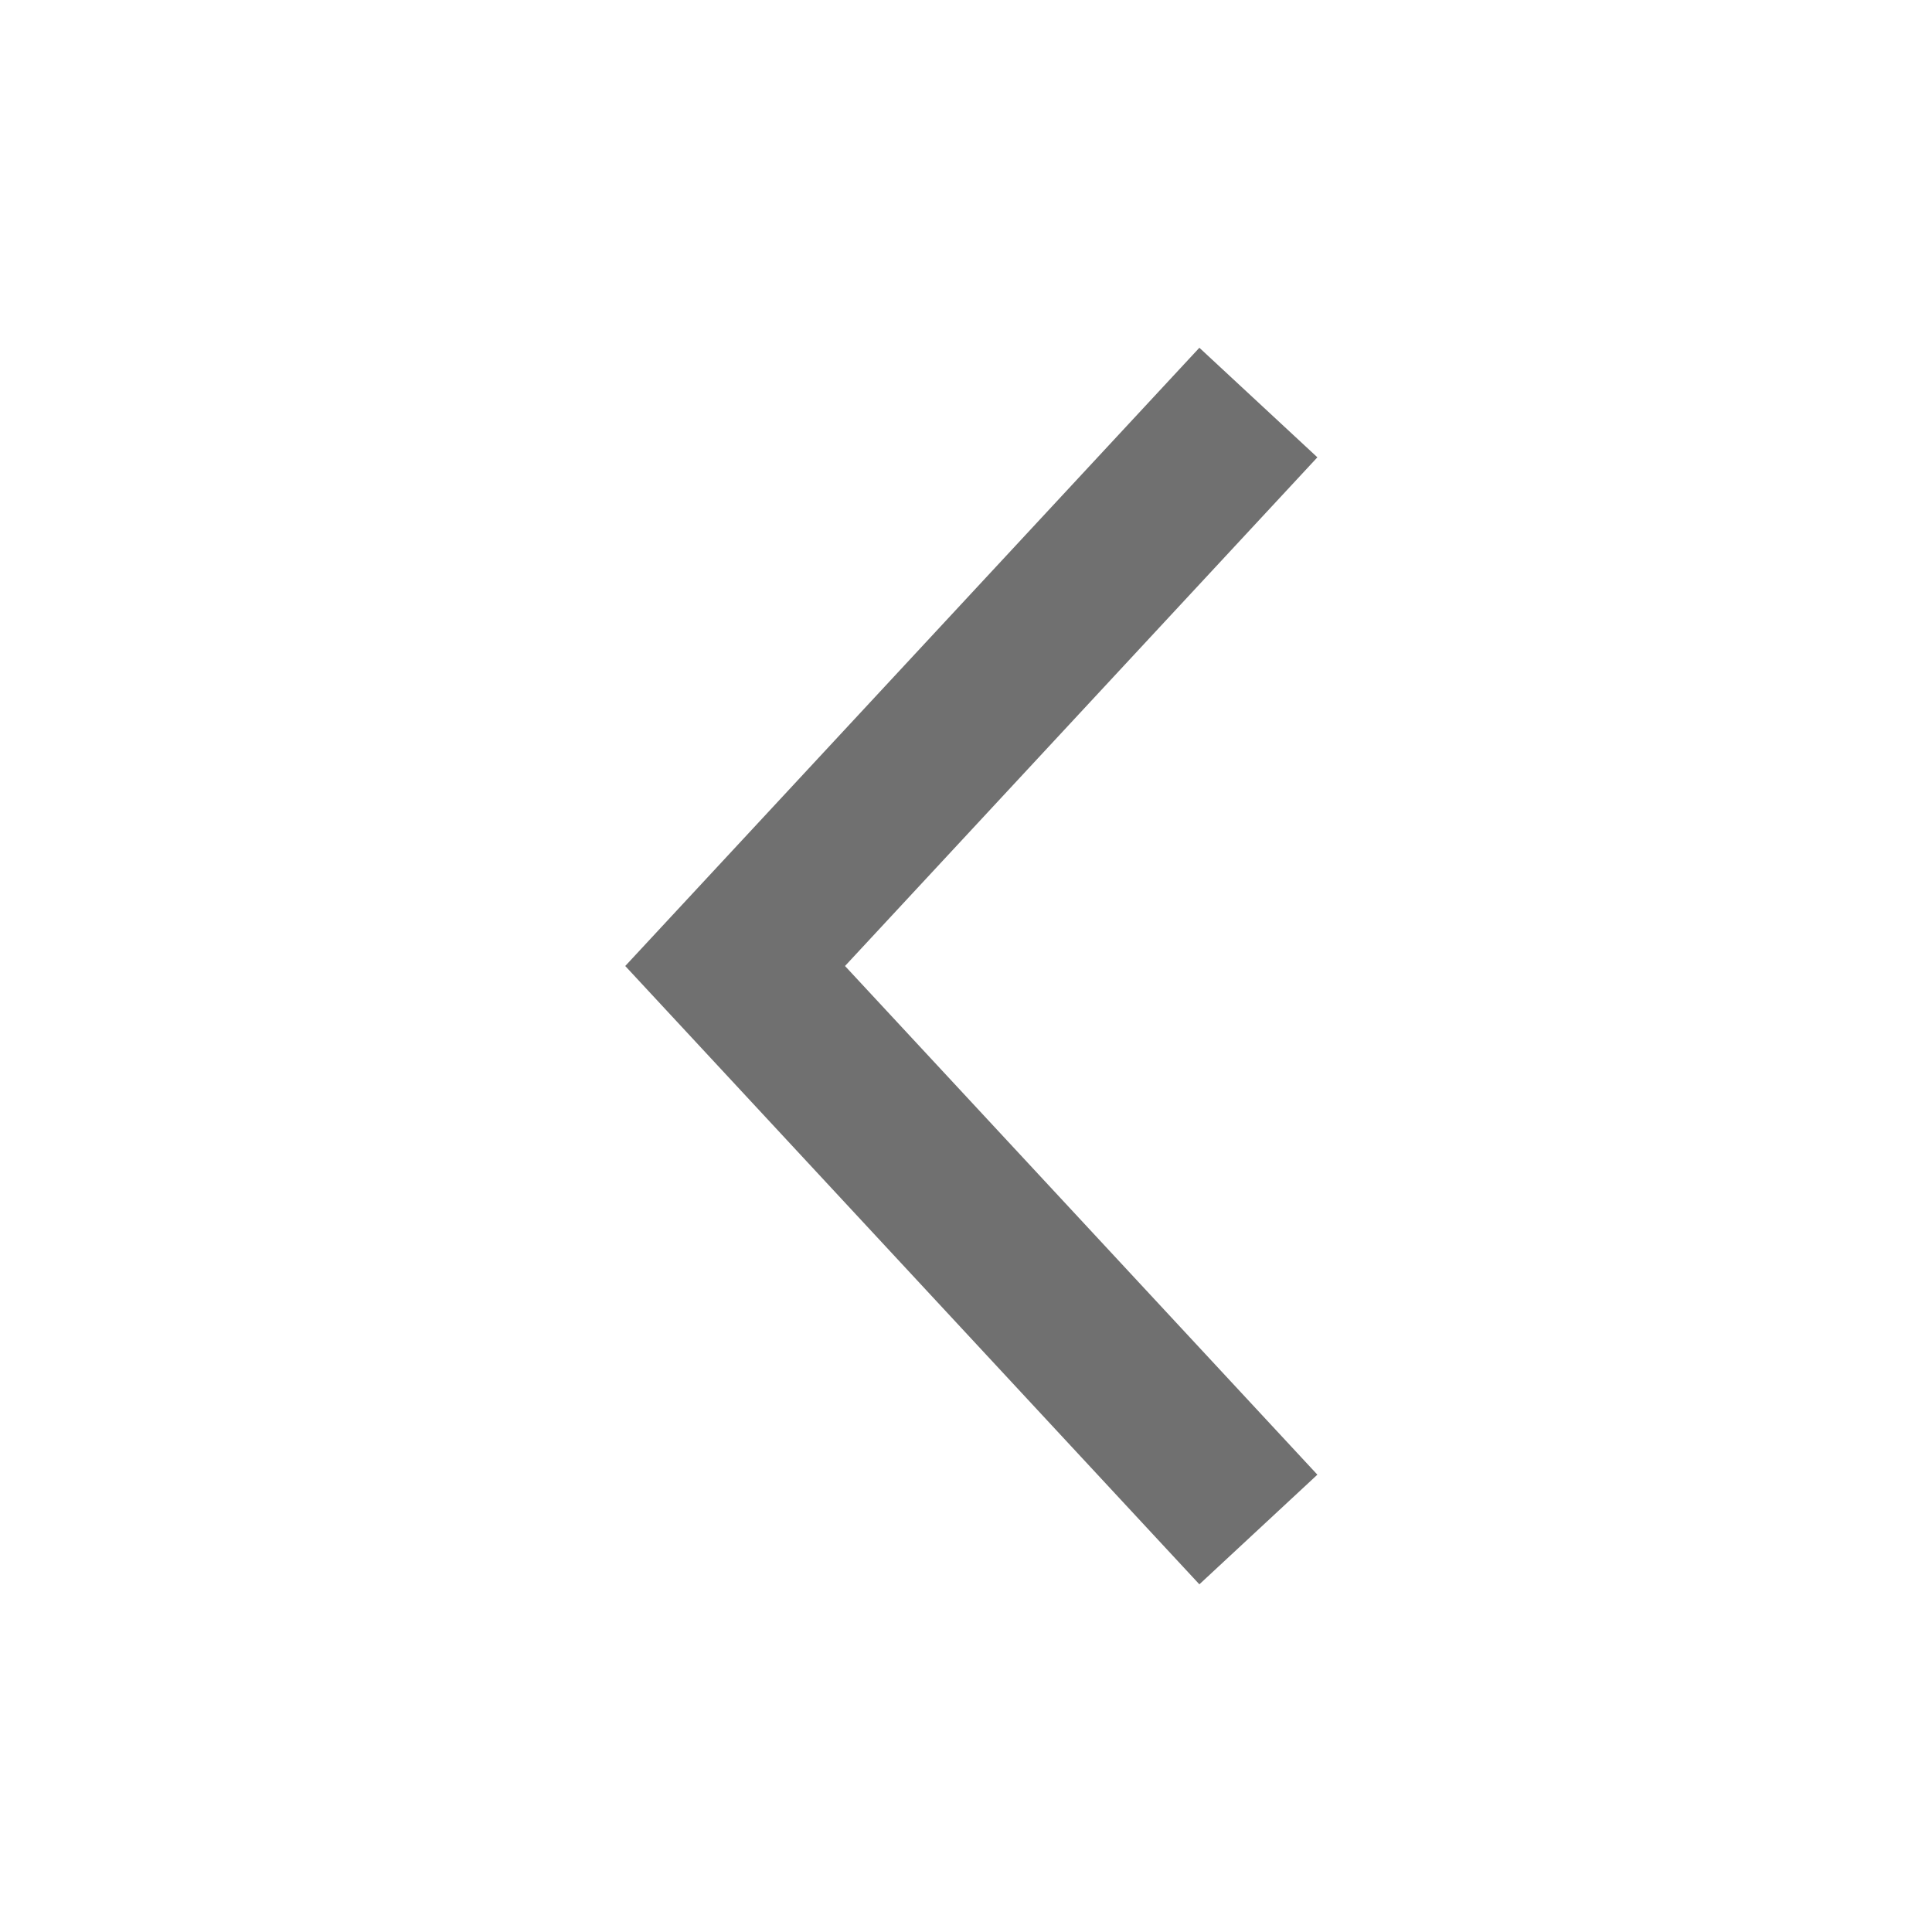
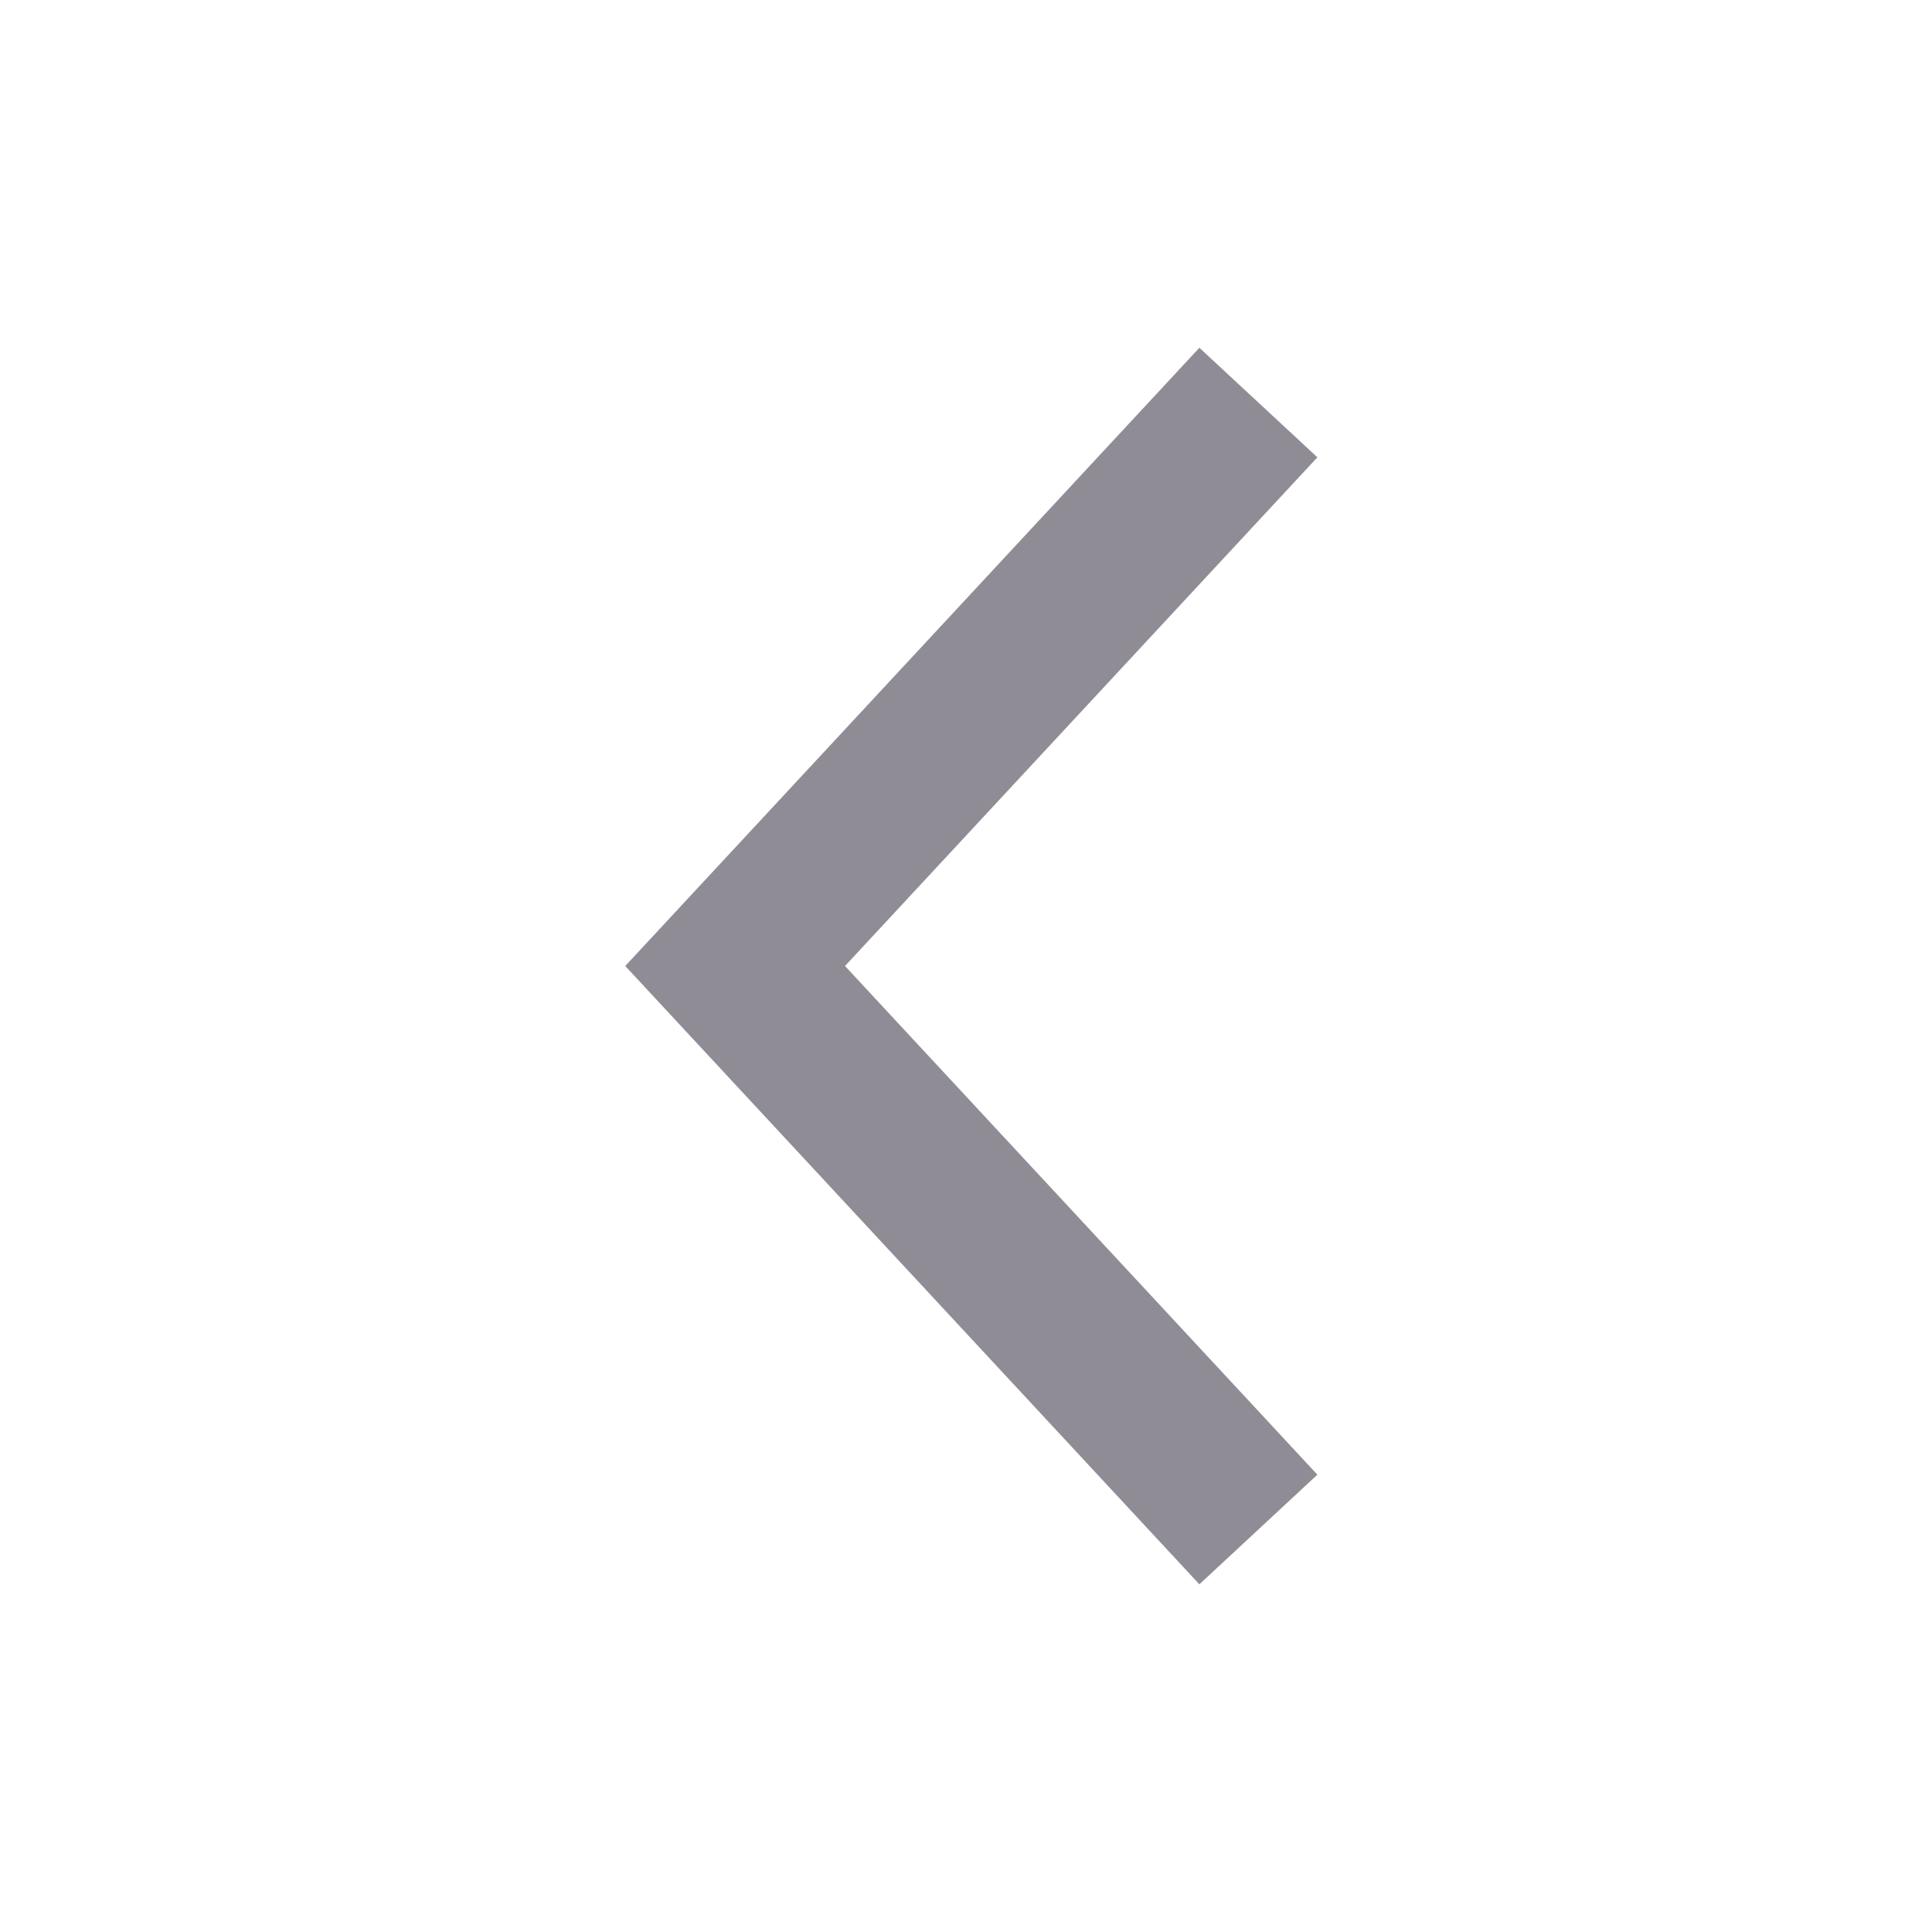
<svg xmlns="http://www.w3.org/2000/svg" width="24px" height="24px" viewBox="0 0 24 24" version="1.1">
  <g id="Artboard" stroke="none" stroke-width="1" fill="none" fill-rule="evenodd">
    <g id="ic-arrow-right">
      <g id="ic_chevron_right" transform="translate(12, 12) rotate(-90) translate(-12, -12) ">
        <g id="Group_8822" transform="translate(4, 7)" />
        <polygon id="Rectangle_4407" points="0 0 24 0 24 24 0 24" />
-         <polygon id="Path_18879" fill="#707070" fill-rule="nonzero" transform="translate(11.9995, 12.066) scale(1, -1) translate(-11.9995, -12.066) " points="12 16.365 4.319 9.233 5.681 7.767 12 13.635 18.319 7.767 19.68 9.233" />
+         <polygon id="Path_18879" fill="#908c96" fill-rule="nonzero" transform="translate(11.9995, 12.066) scale(1, -1) translate(-11.9995, -12.066) " points="12 16.365 4.319 9.233 5.681 7.767 12 13.635 18.319 7.767 19.68 9.233" />
      </g>
    </g>
  </g>
</svg>
